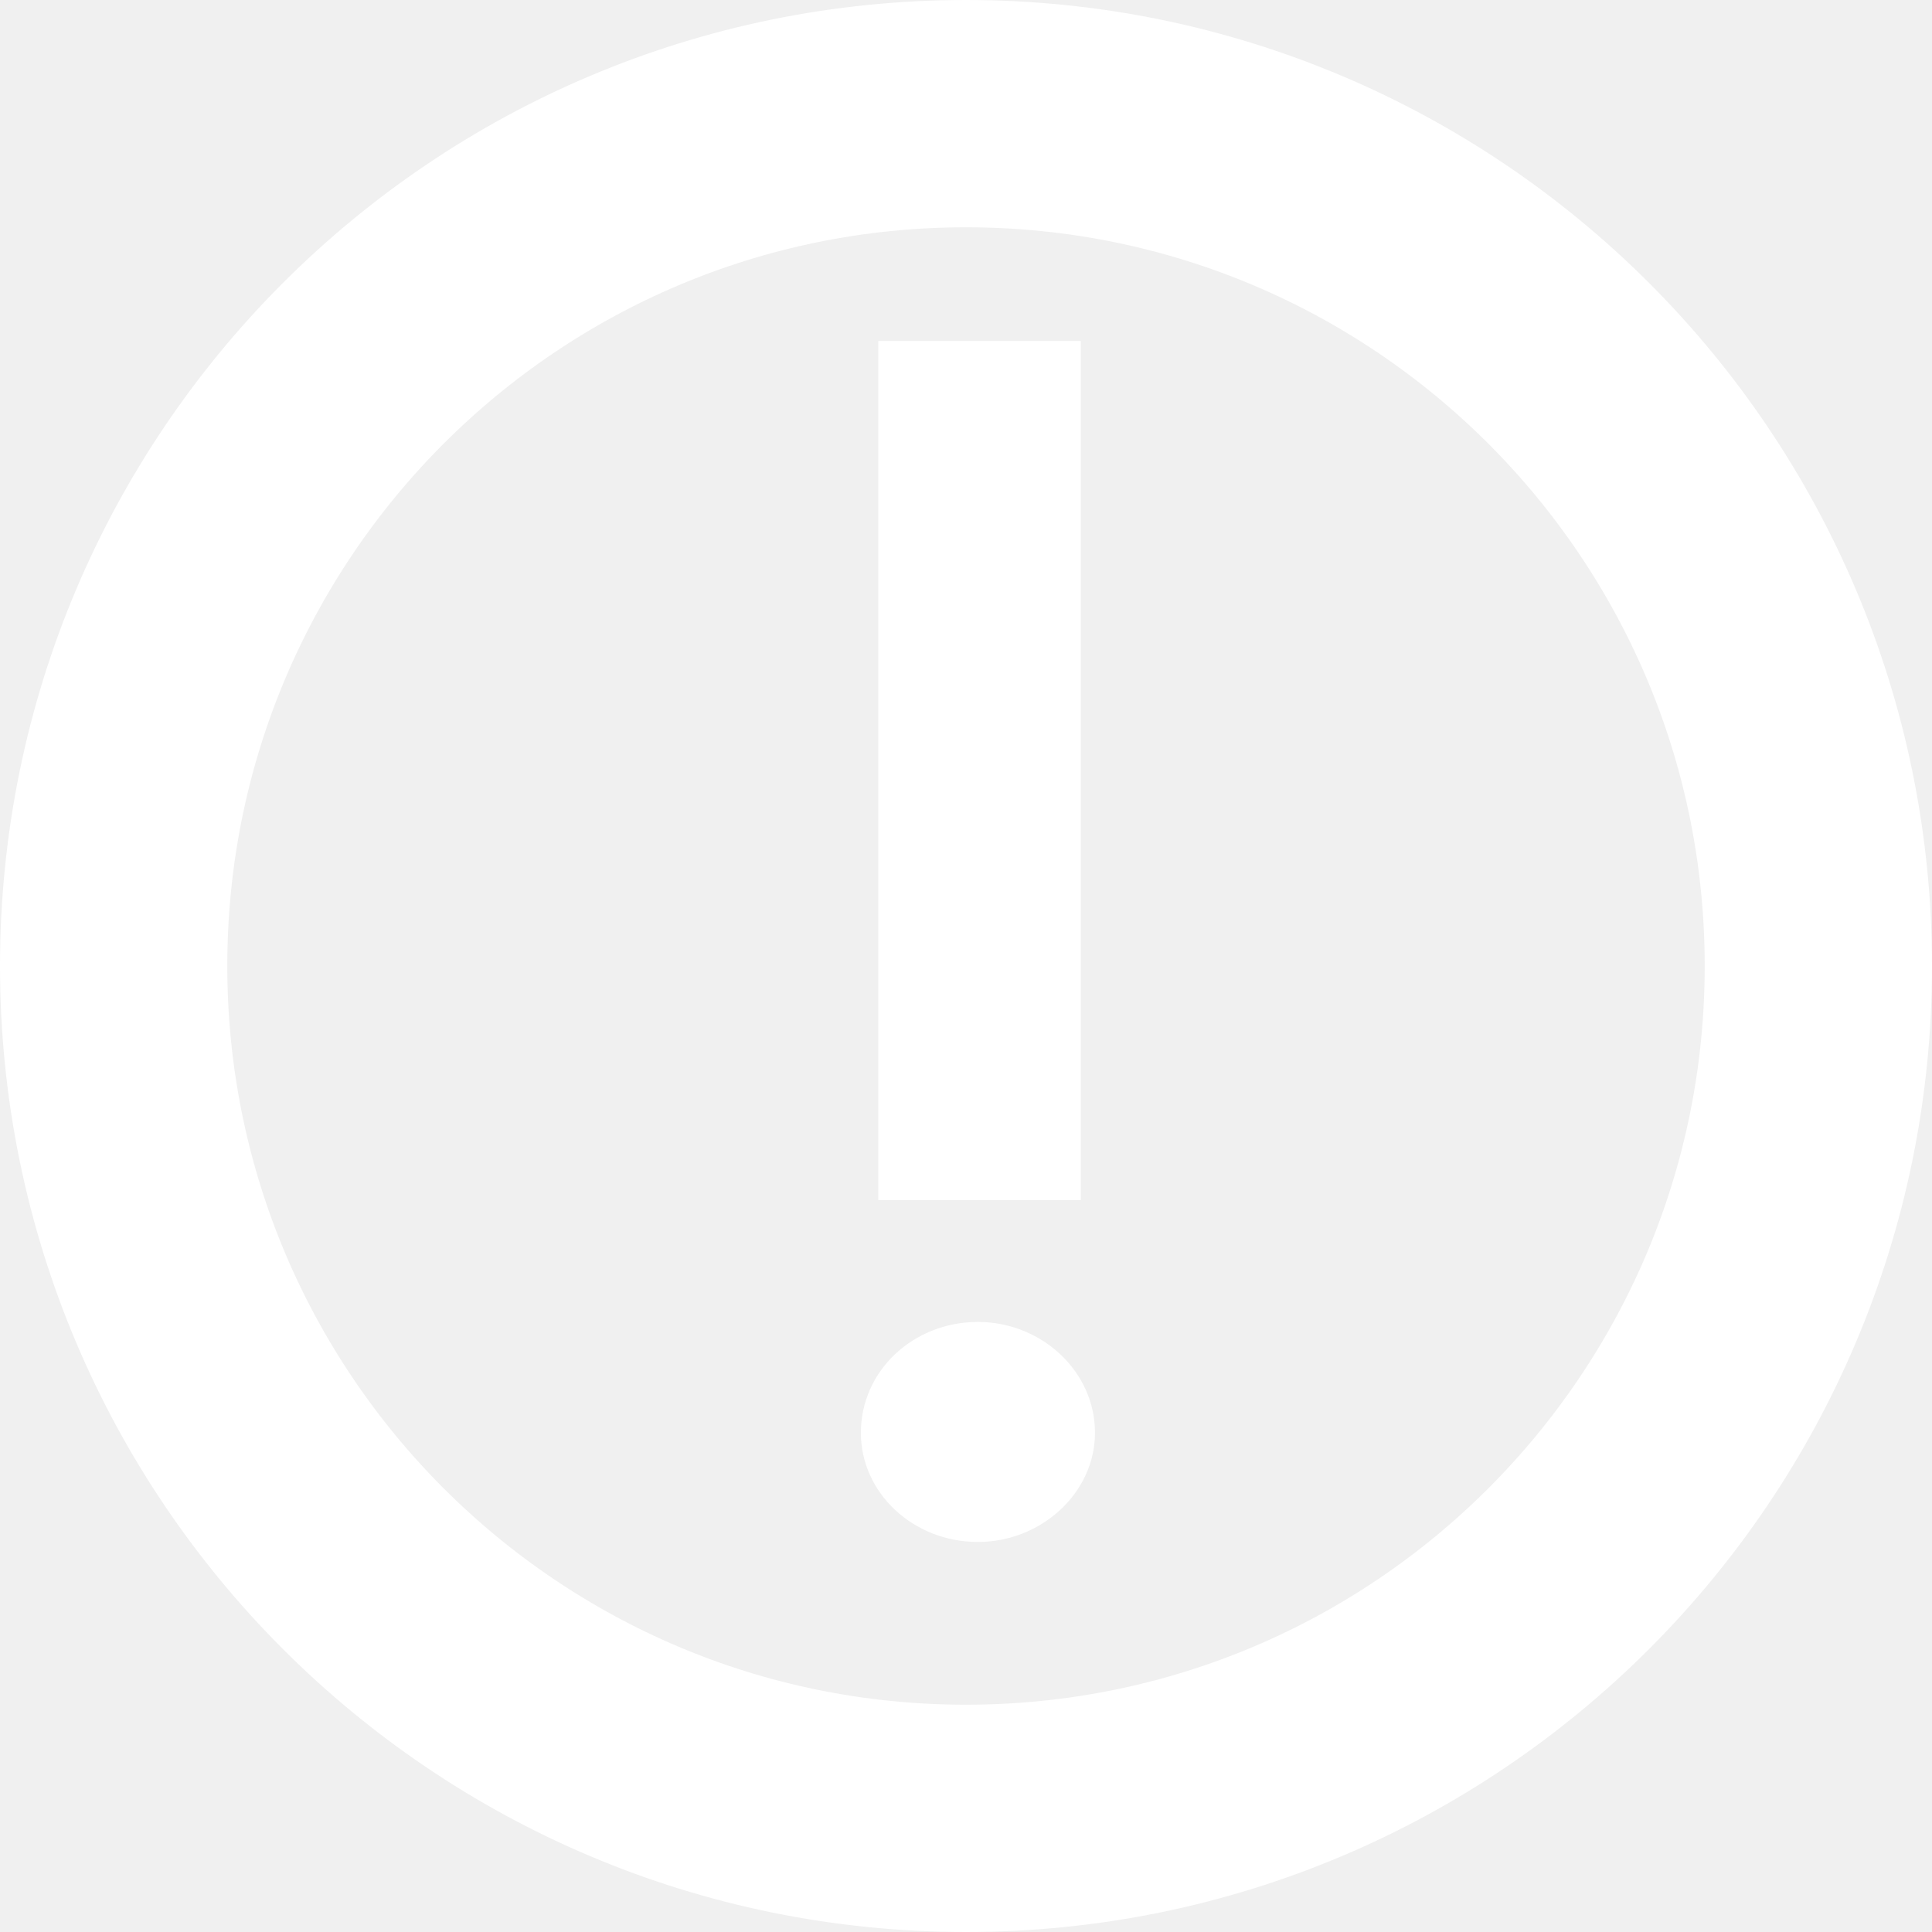
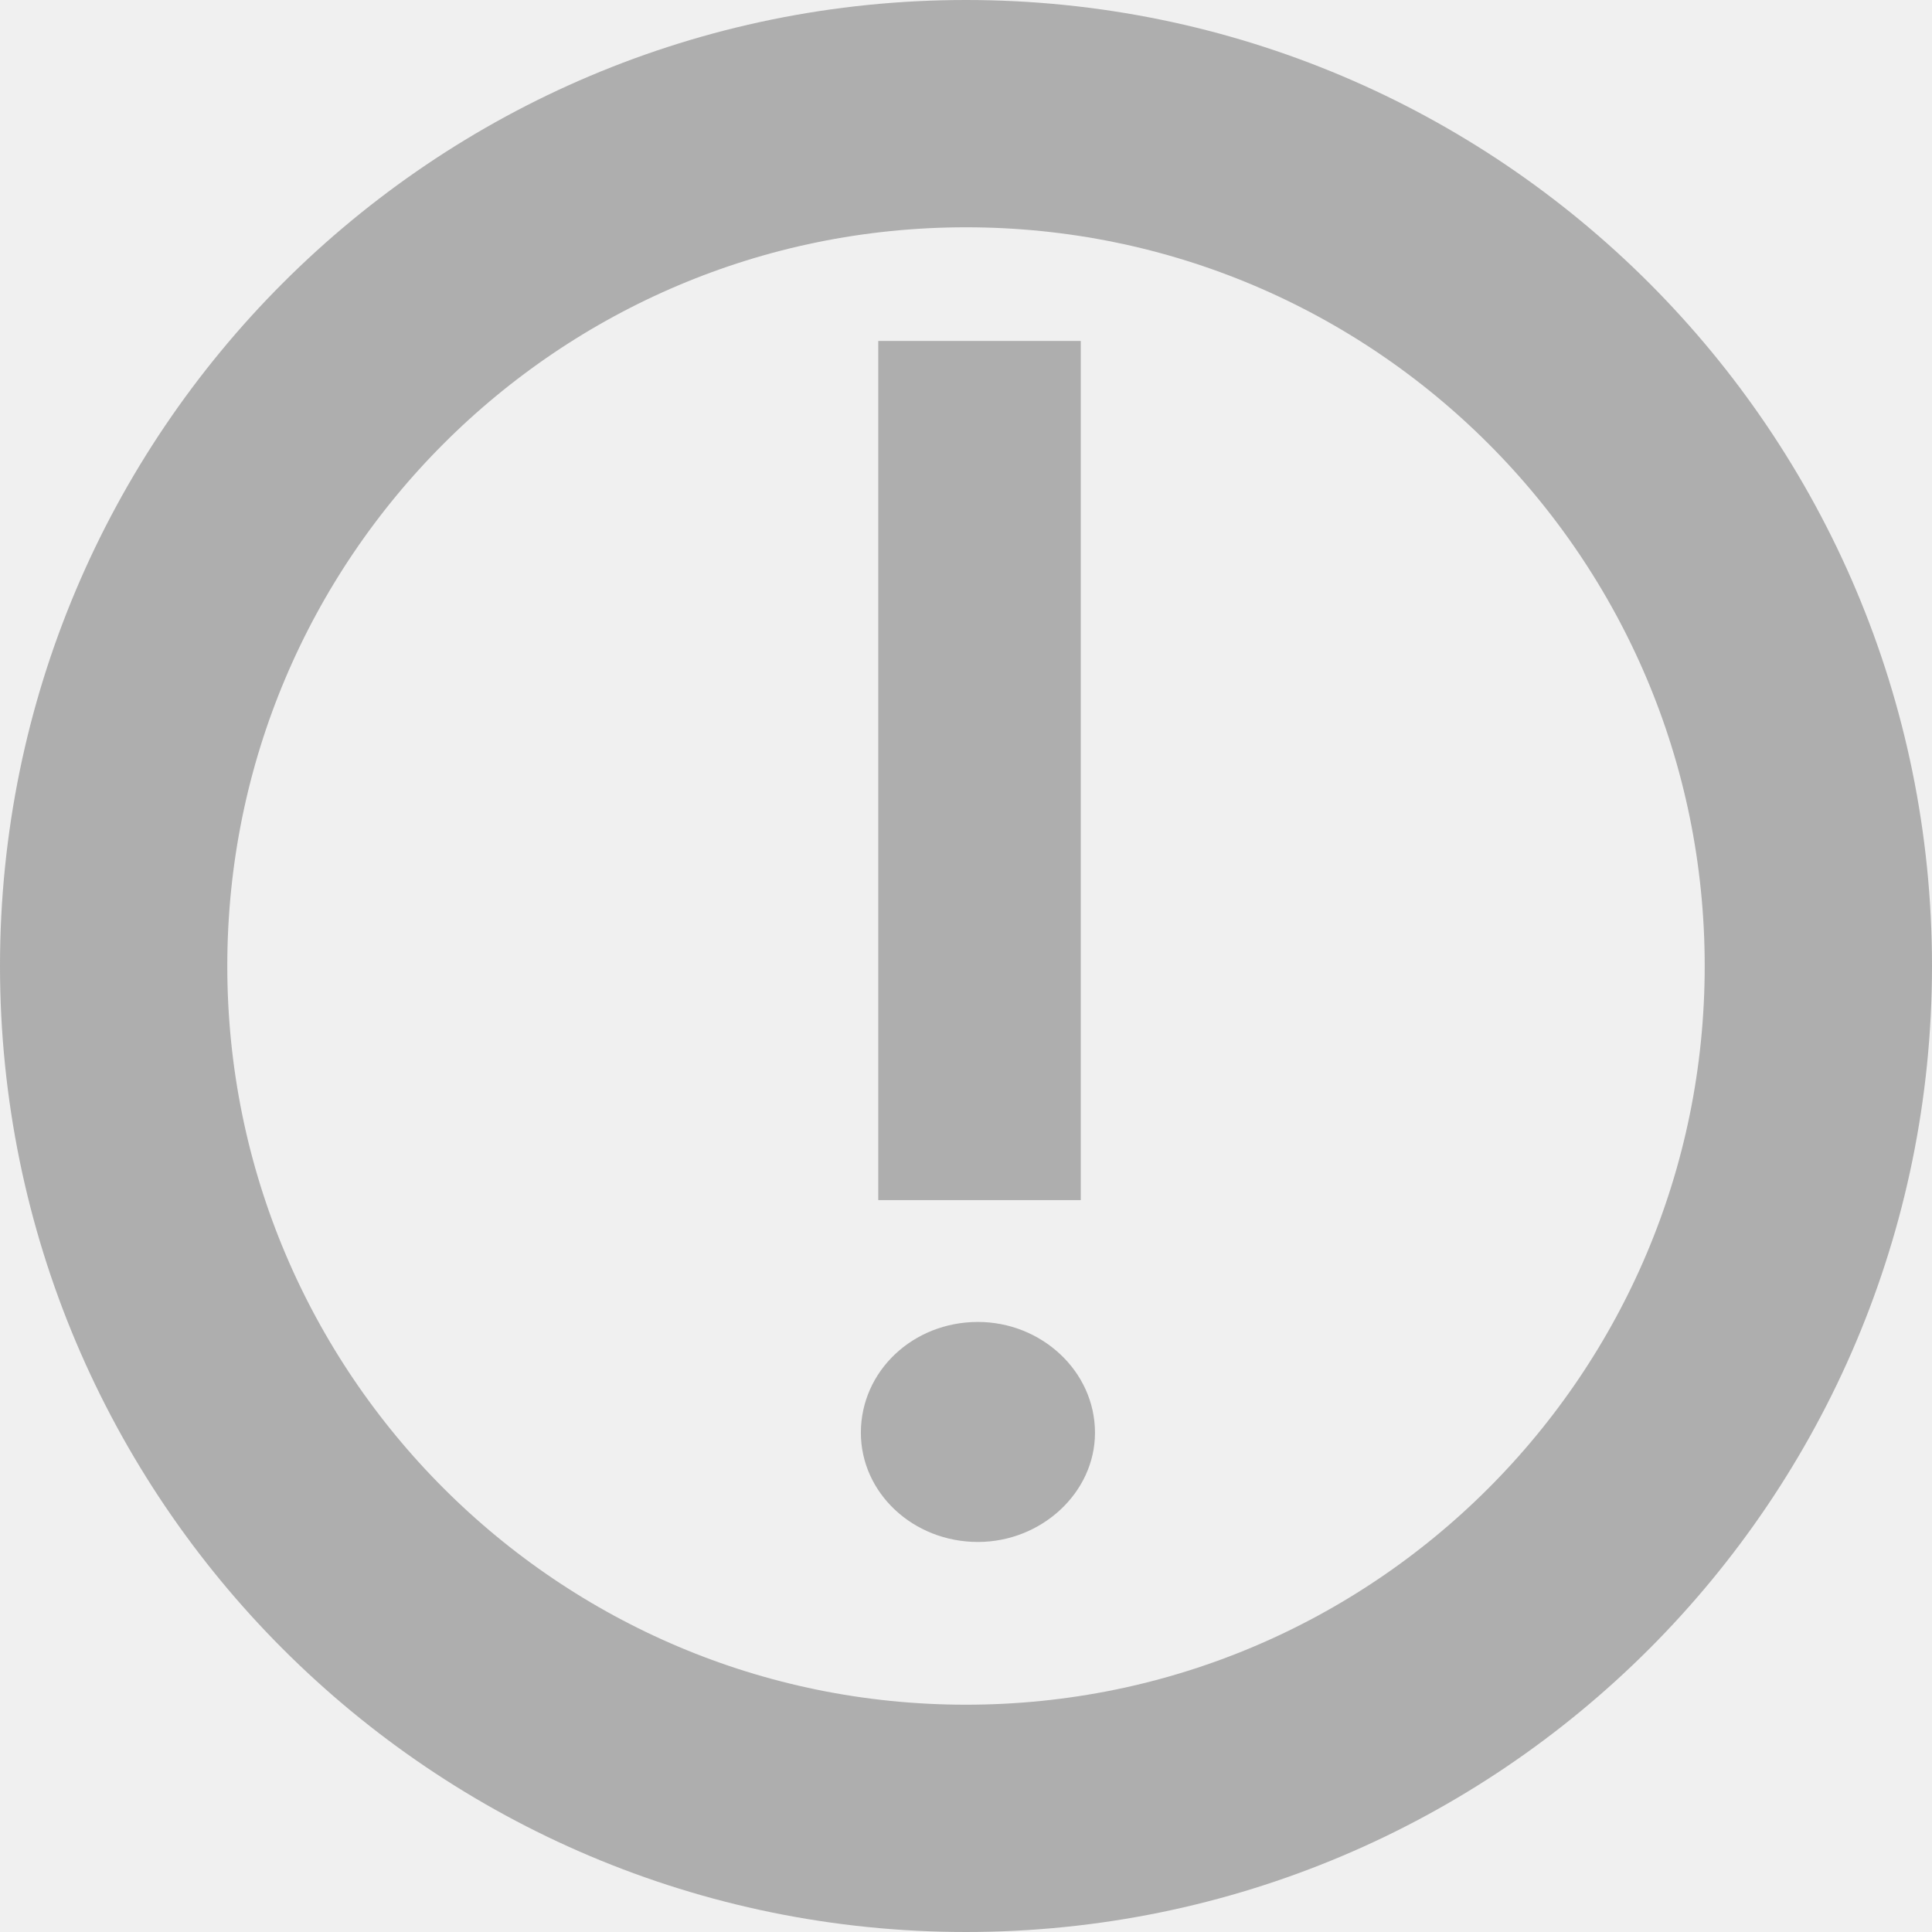
<svg xmlns="http://www.w3.org/2000/svg" width="17" height="17" viewBox="0 0 17 17" fill="none">
-   <circle cx="8.5" cy="8.5" r="7.5" stroke="white" stroke-width="2" />
-   <path d="M9.51 3L9.51 10.56L7.728 10.56L7.728 3L9.51 3ZM8.605 11.632C9.162 11.632 9.635 12.064 9.635 12.607C9.635 13.136 9.162 13.568 8.605 13.568C8.034 13.568 7.575 13.136 7.575 12.607C7.575 12.064 8.034 11.632 8.605 11.632Z" fill="white" />
+   <circle cx="8.5" cy="8.5" r="7.5" stroke="#AEAEAE" stroke-width="2" />
+   <path d="M9.51 3L9.51 10.56L7.728 10.56L7.728 3L9.51 3ZM8.605 11.632C9.162 11.632 9.635 12.064 9.635 12.607C9.635 13.136 9.162 13.568 8.605 13.568C8.034 13.568 7.575 13.136 7.575 12.607C7.575 12.064 8.034 11.632 8.605 11.632Z" fill="#AEAEAE" />
</svg>
